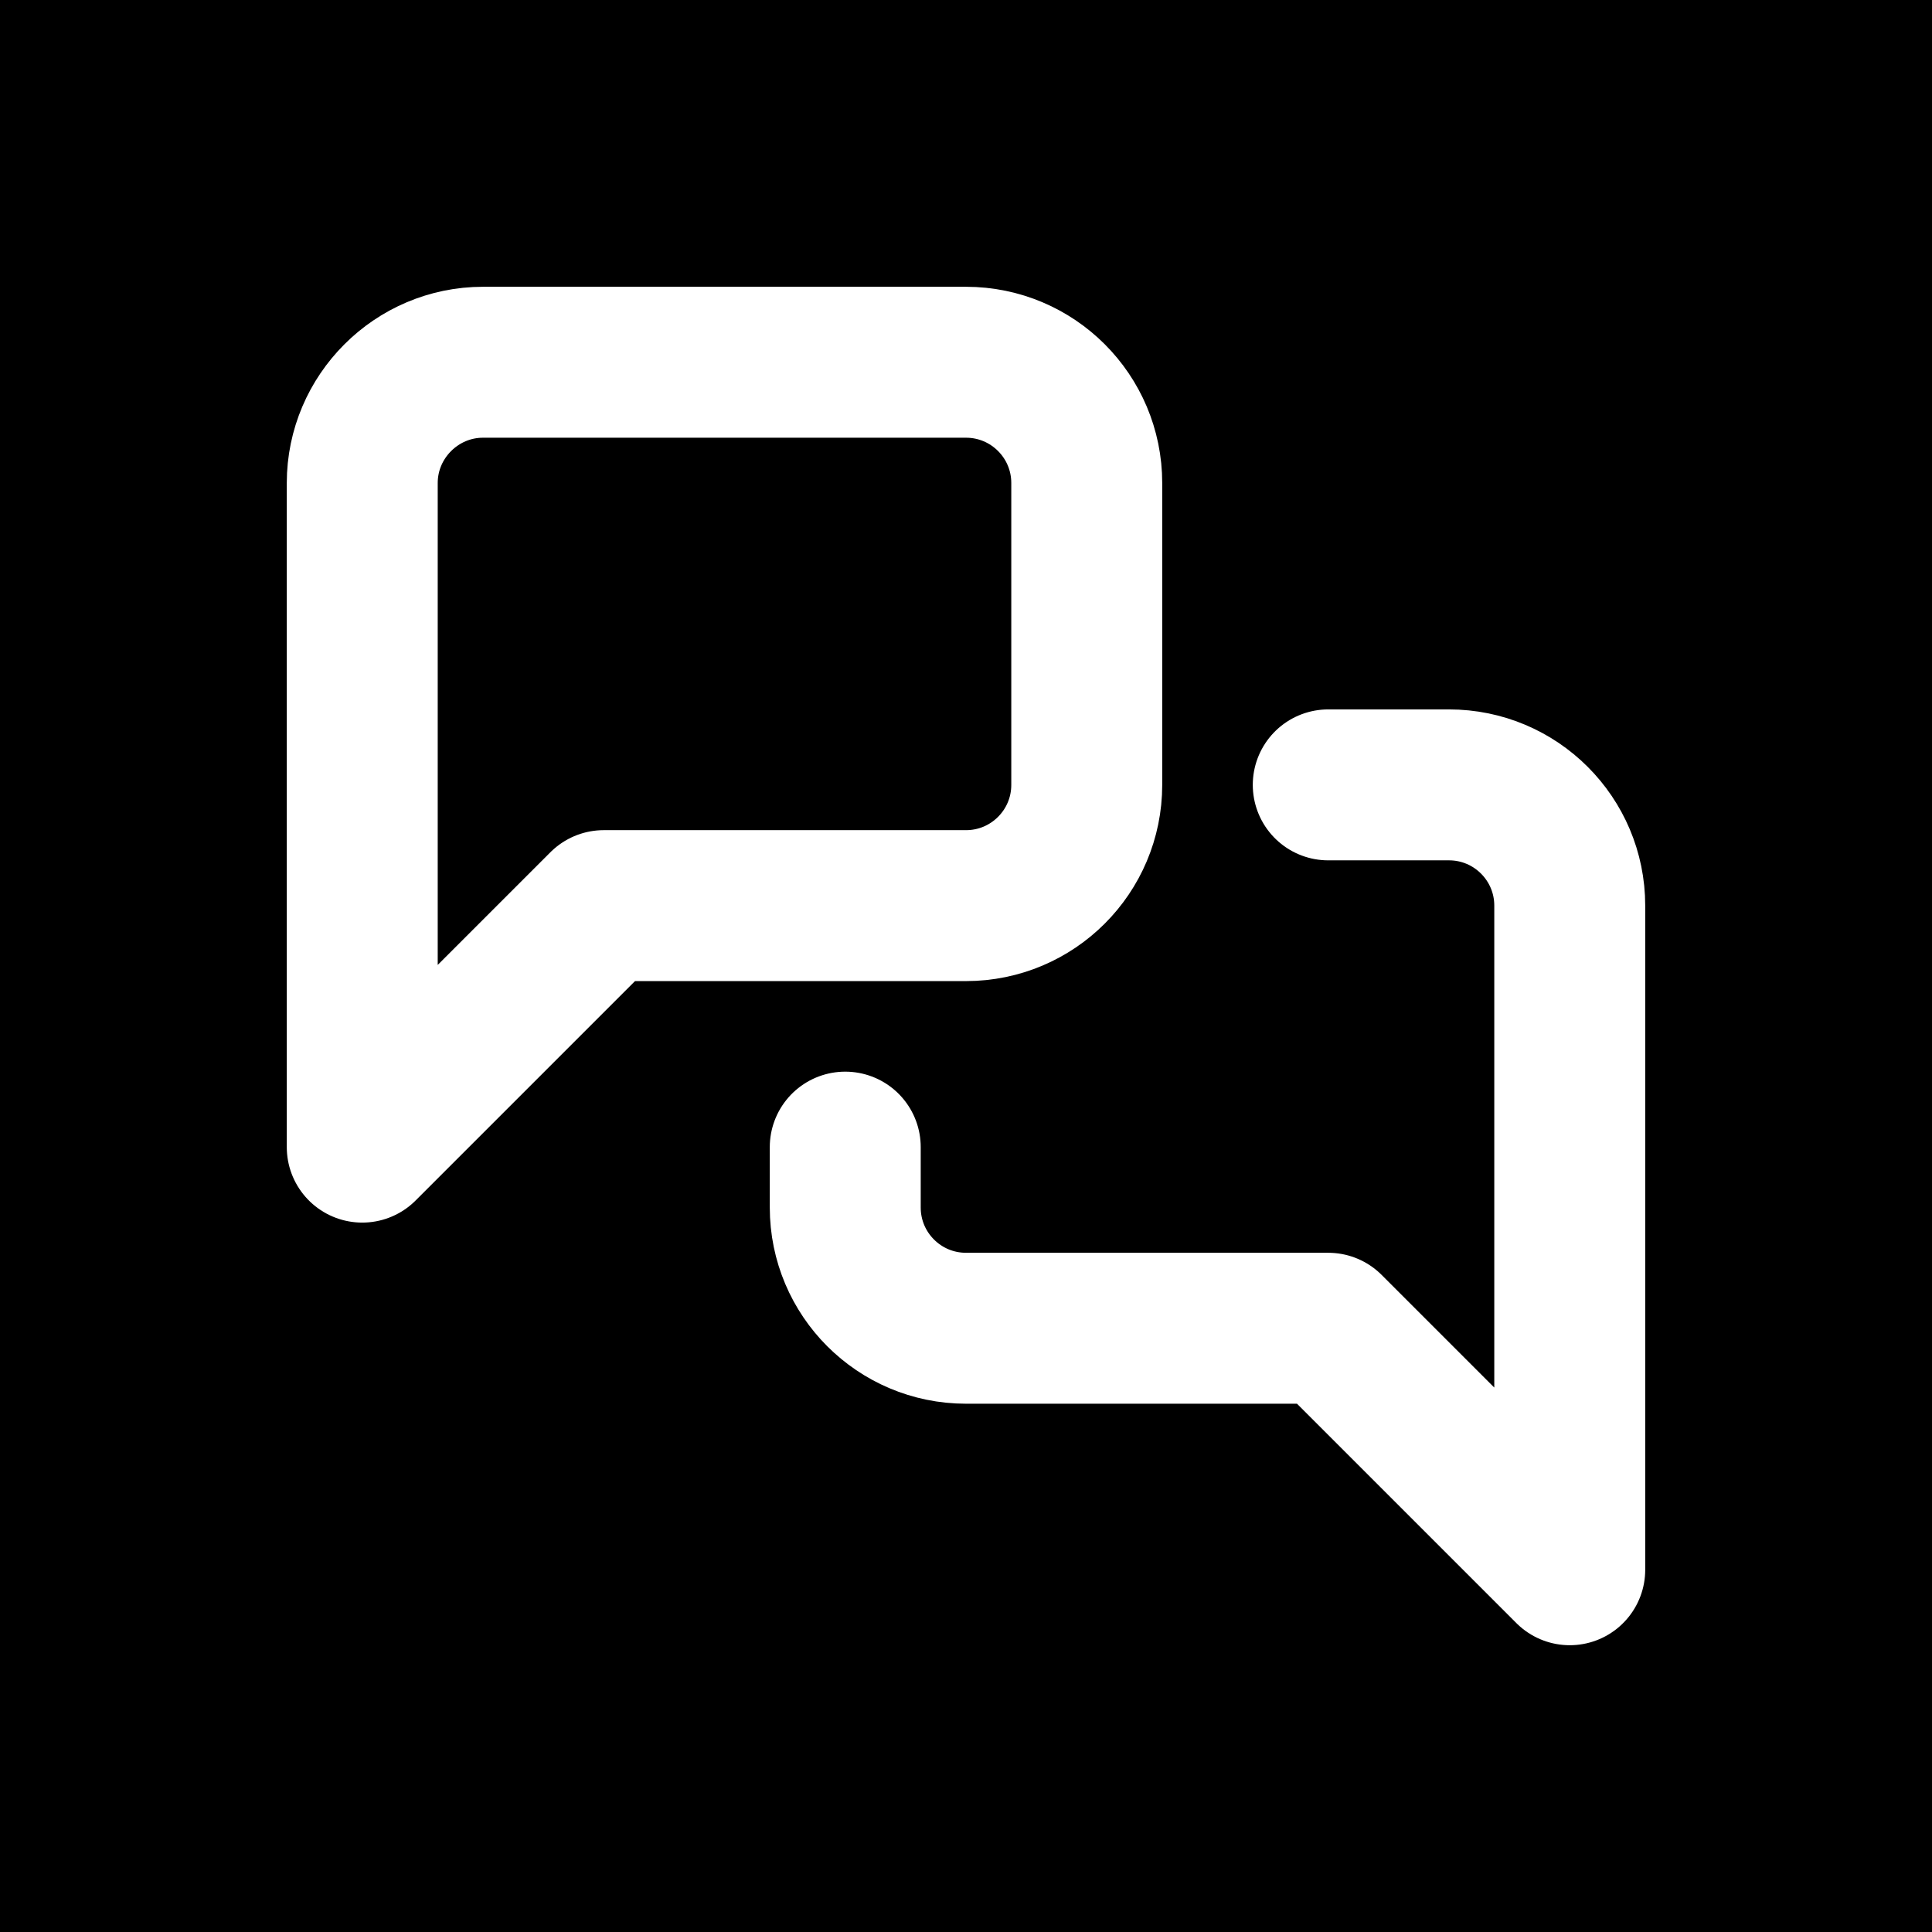
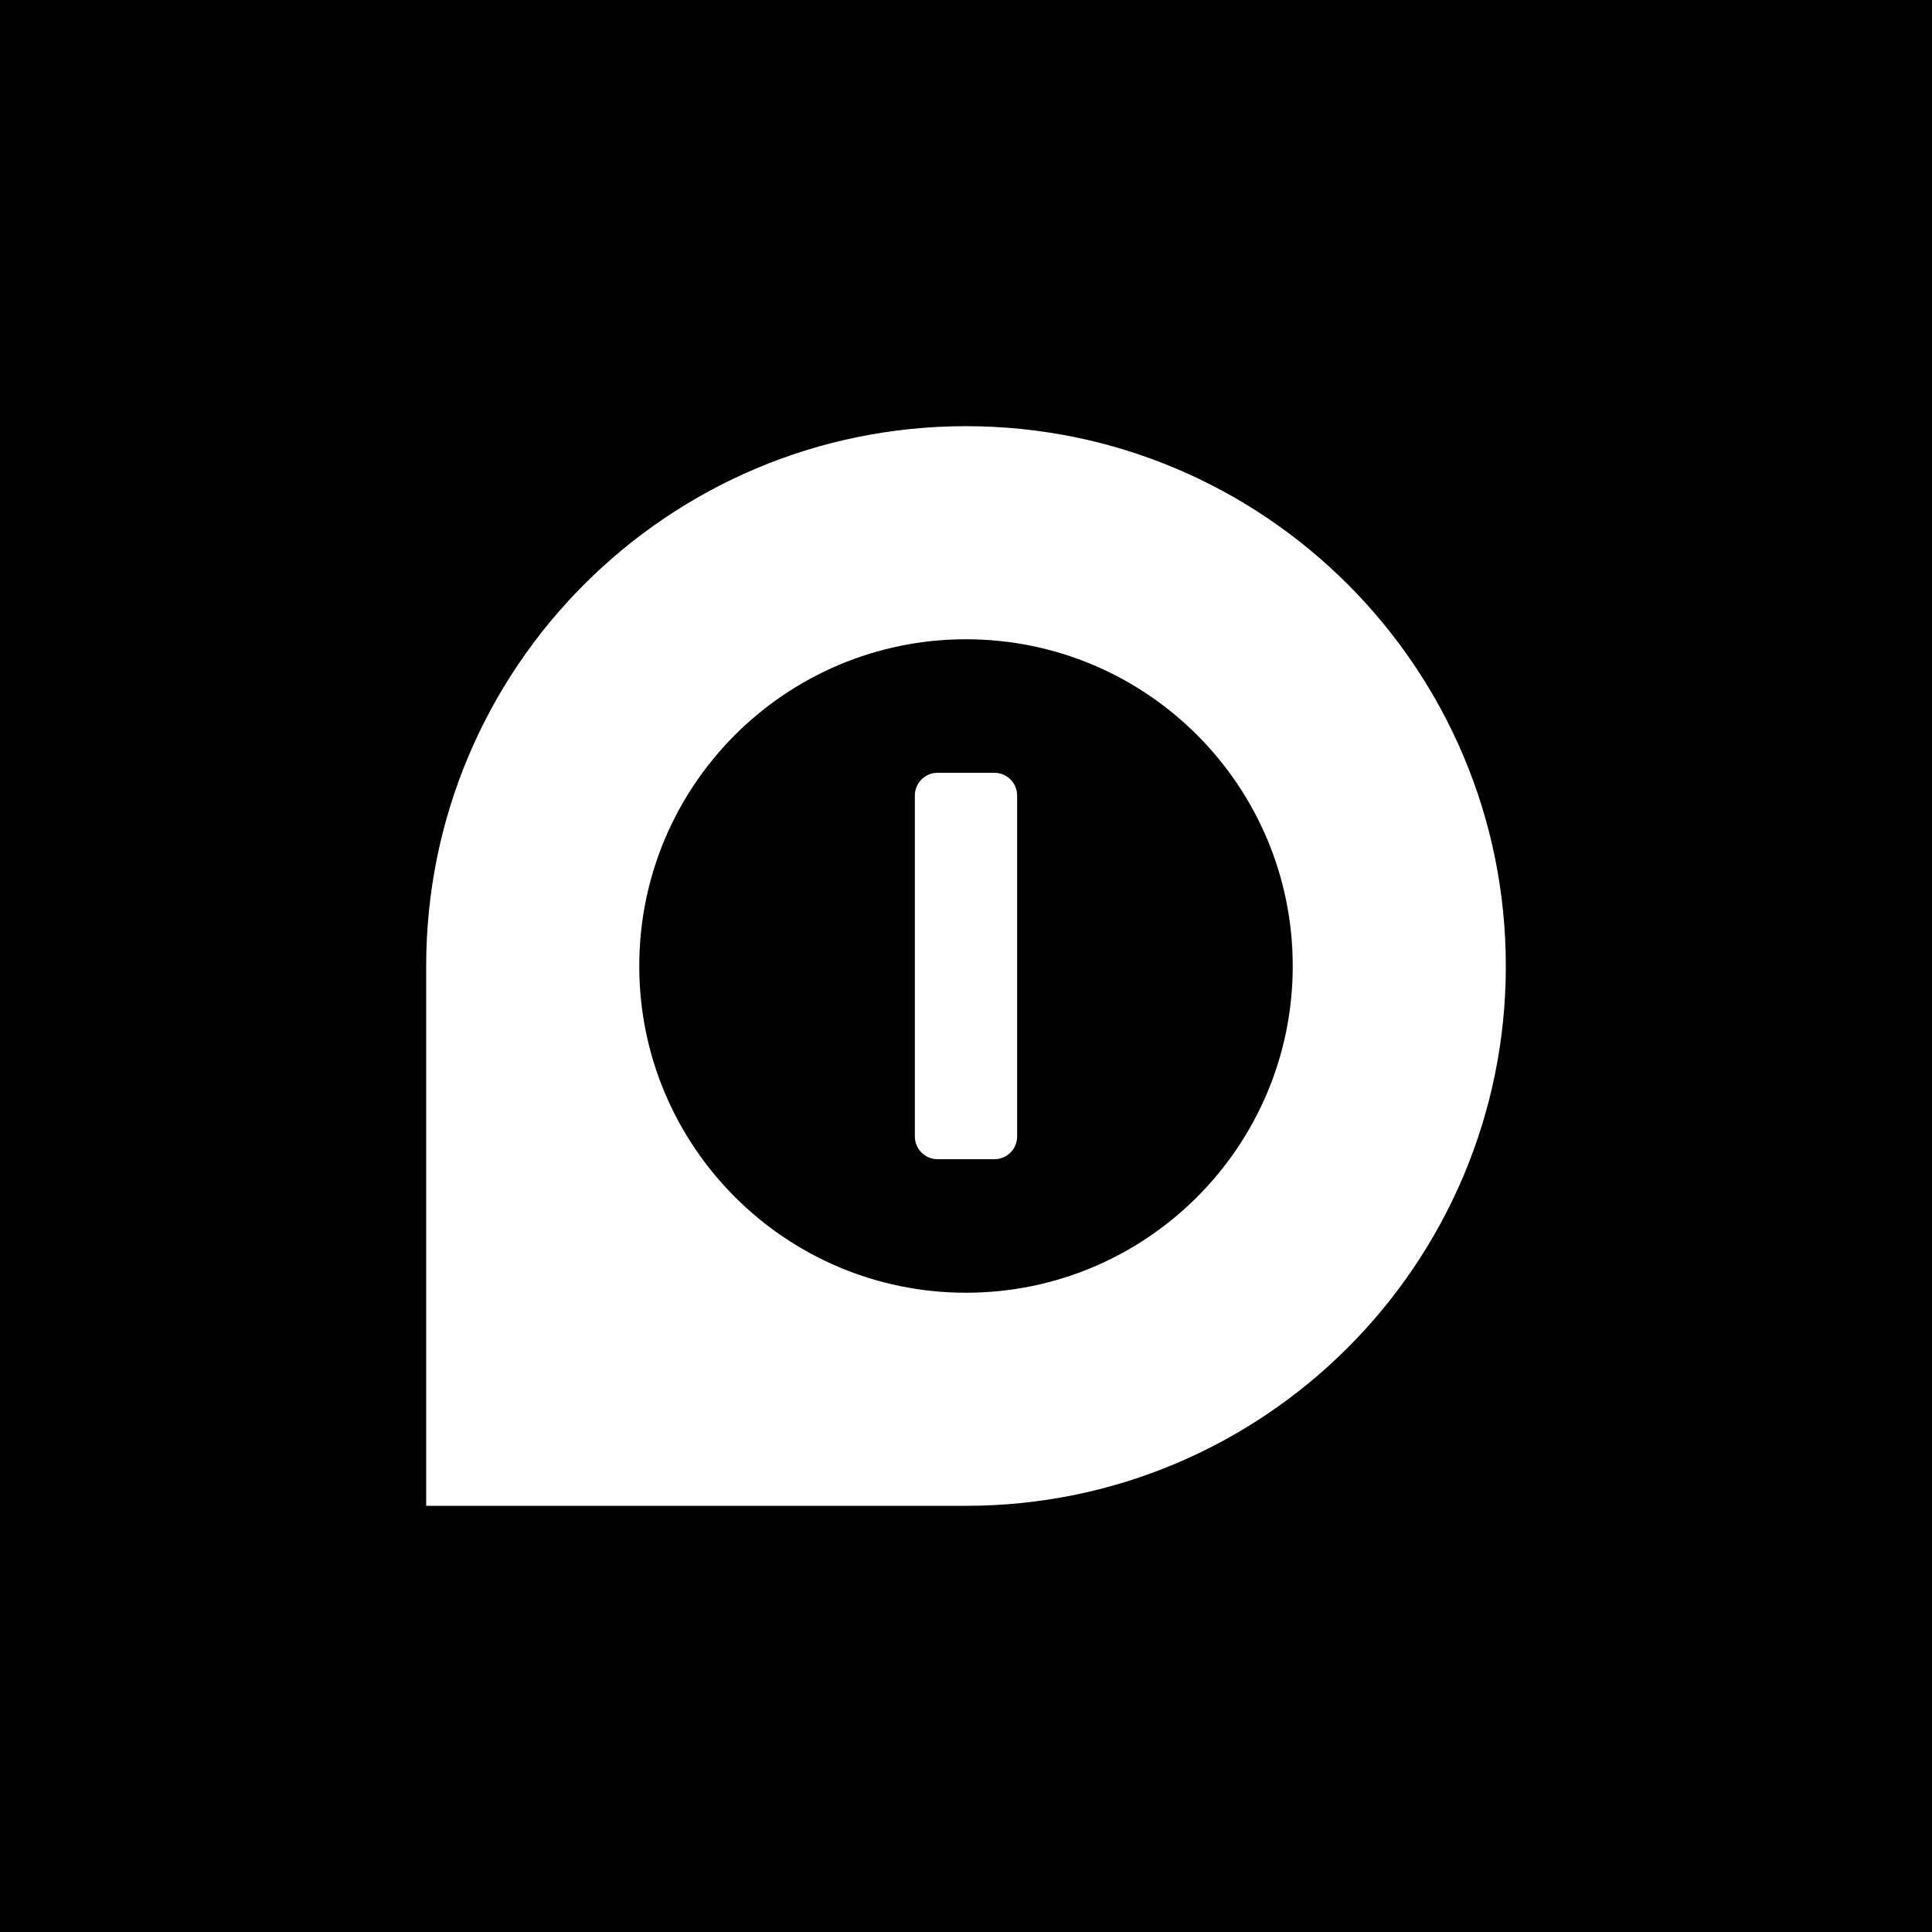
- <svg xmlns="http://www.w3.org/2000/svg" width="32" height="32" viewBox="0 0 32 32" class="lucide lucide-messages-square">
-   <rect width="32" height="32" fill="black" />
-   <g transform="translate(4,4)" fill="black" stroke="white" stroke-width="2.5" stroke-linecap="round" stroke-linejoin="round">
-     <path d="M14 9a2 2 0 0 1-2 2H6l-4 4V4c0-1.1.9-2 2-2h8a2 2 0 0 1 2 2z" />
-     <path d="M18 9h2a2 2 0 0 1 2 2v11l-4-4h-6a2 2 0 0 1-2-2v-1" />
+ <svg xmlns="http://www.w3.org/2000/svg" width="32" height="32" viewBox="0 0 34 34">
+   <rect width="100%" height="100%" fill="black" />
+   <g transform="translate(5,5)">
+     <path fill-rule="evenodd" fill="white" d="M12 2.5A9.5 9.5 0 0 1 21.5 12A9.5 9.5 0 0 1 12 21.5H2.5V12A9.5 9.5 0 0 1 12 2.5ZM12 6.25A5.75 5.75 0 1 0 12 17.75A5.75 5.75 0 1 0 12 6.25Z" />
+     <g fill="white">
+       <rect x="11.1" y="8.6" width="1.8" height="6.8" rx="0.4" />
+     </g>
  </g>
</svg>
